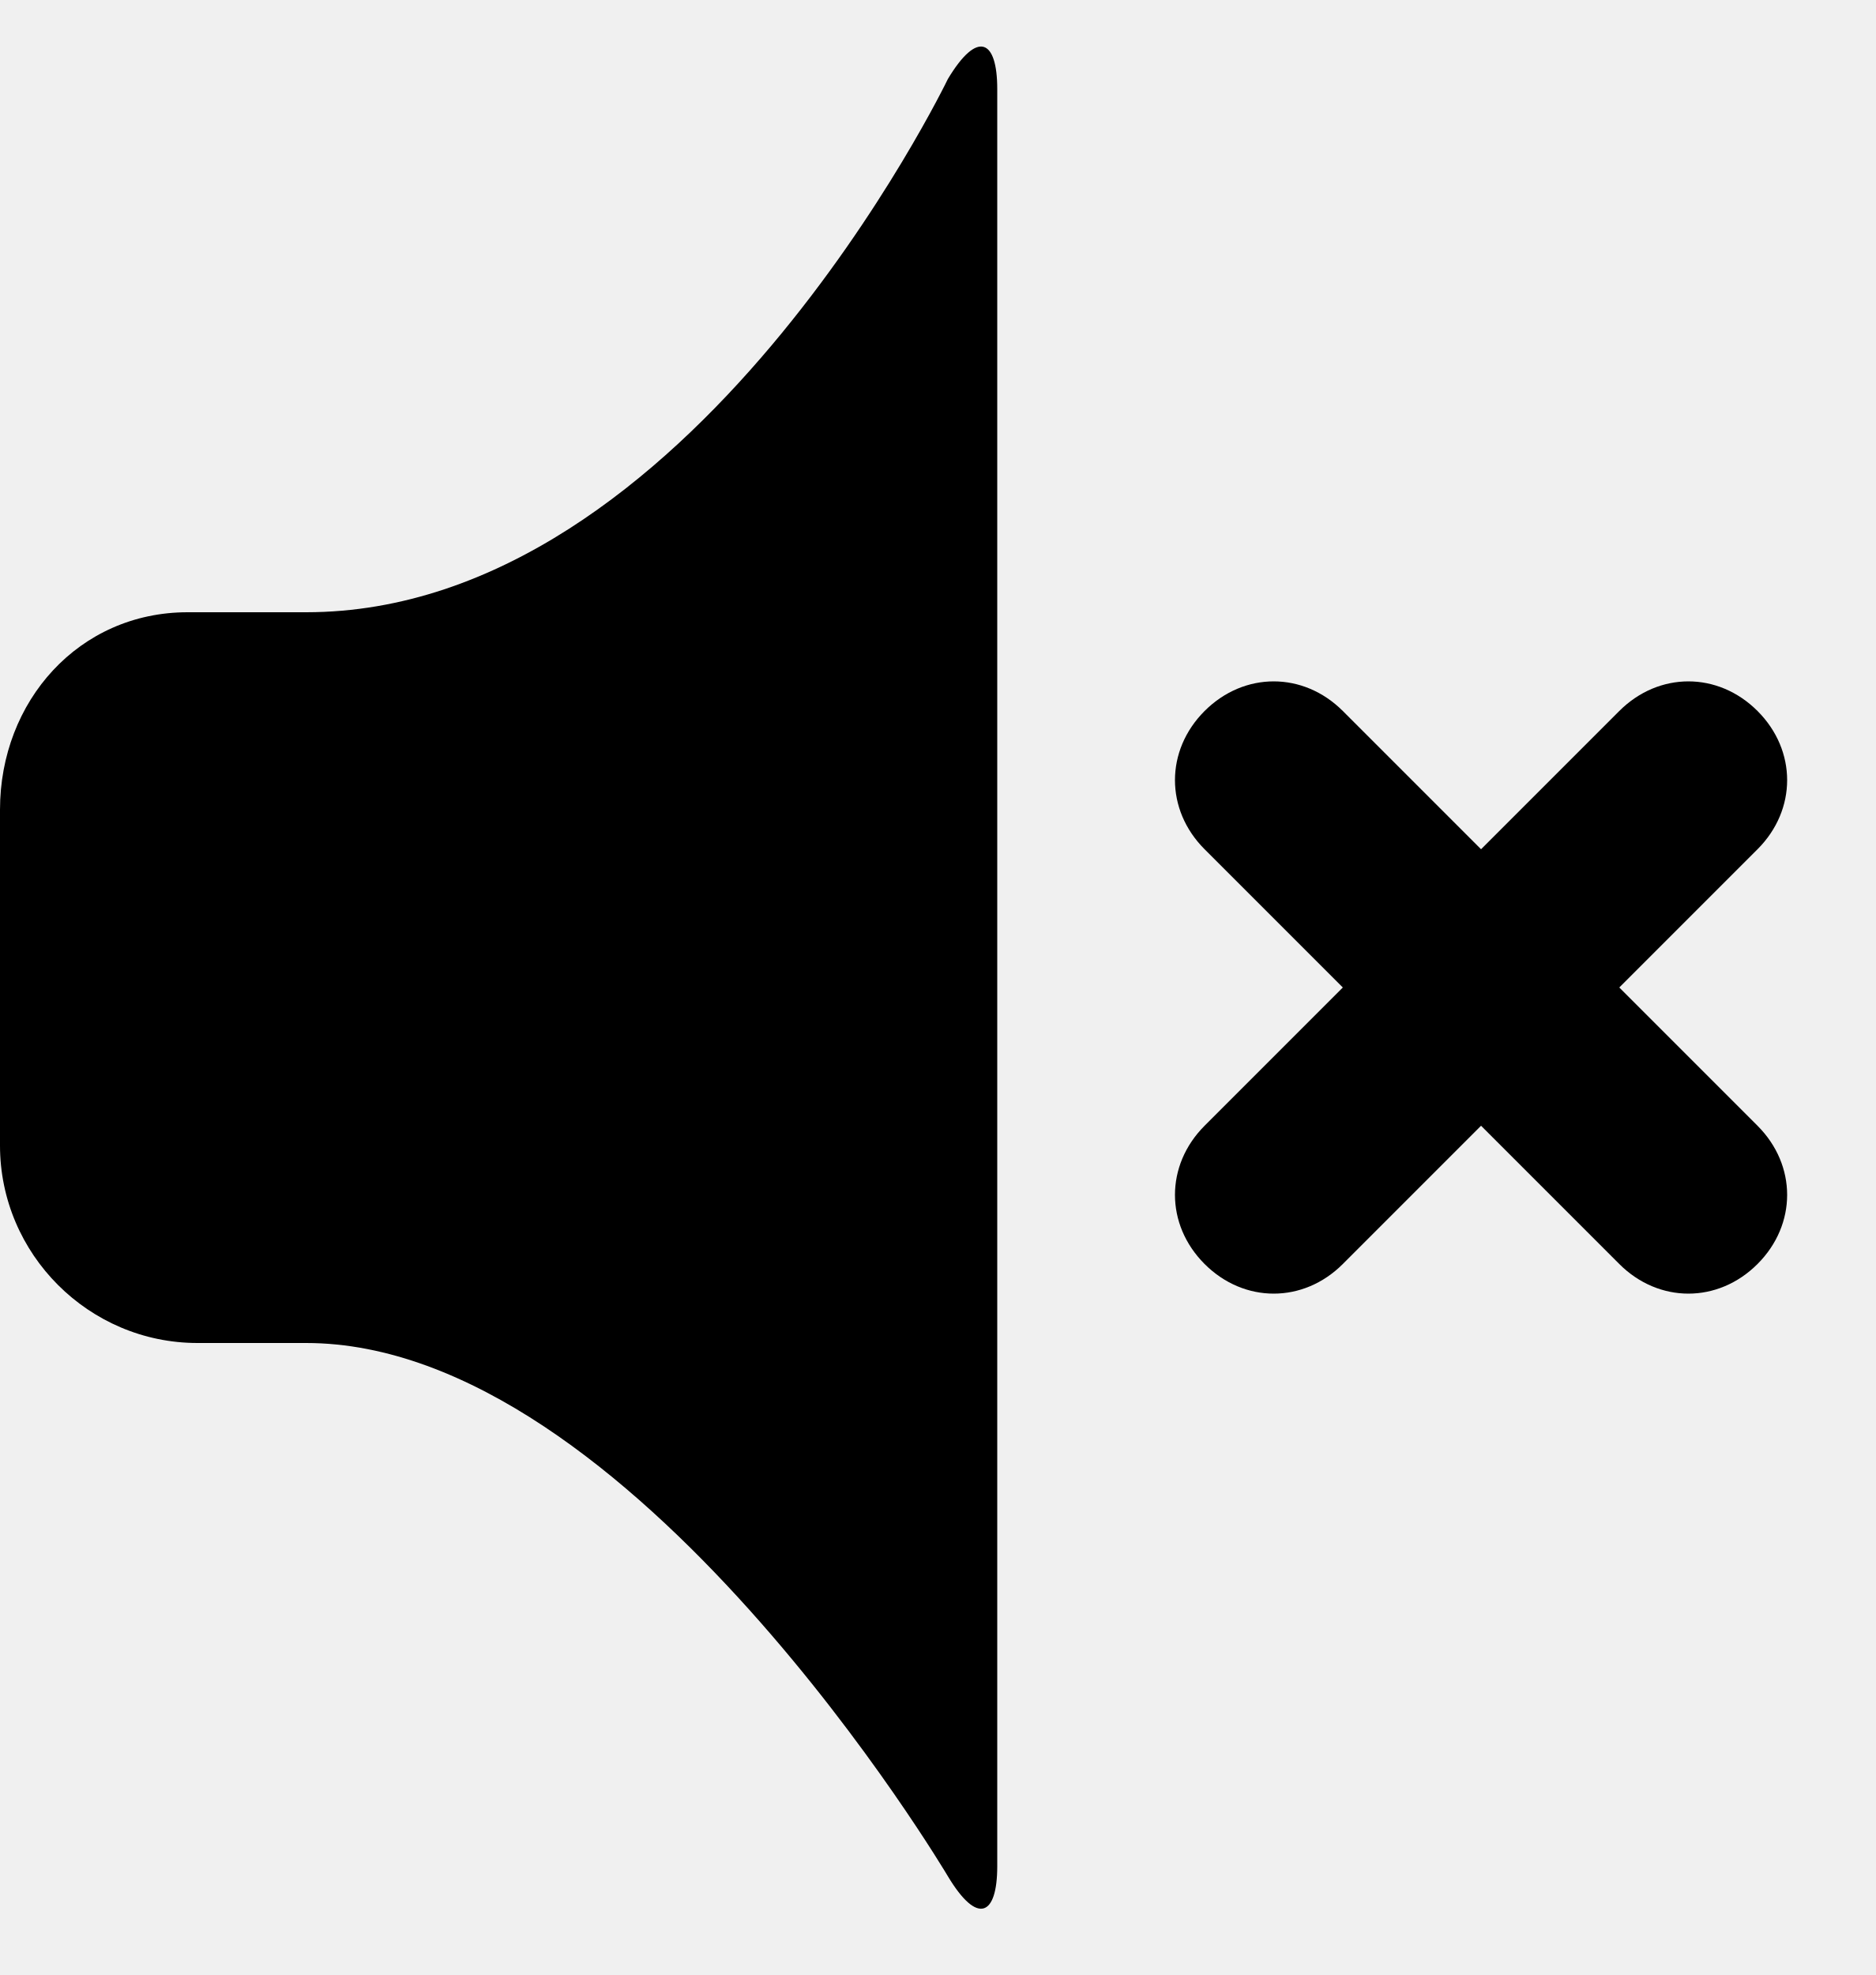
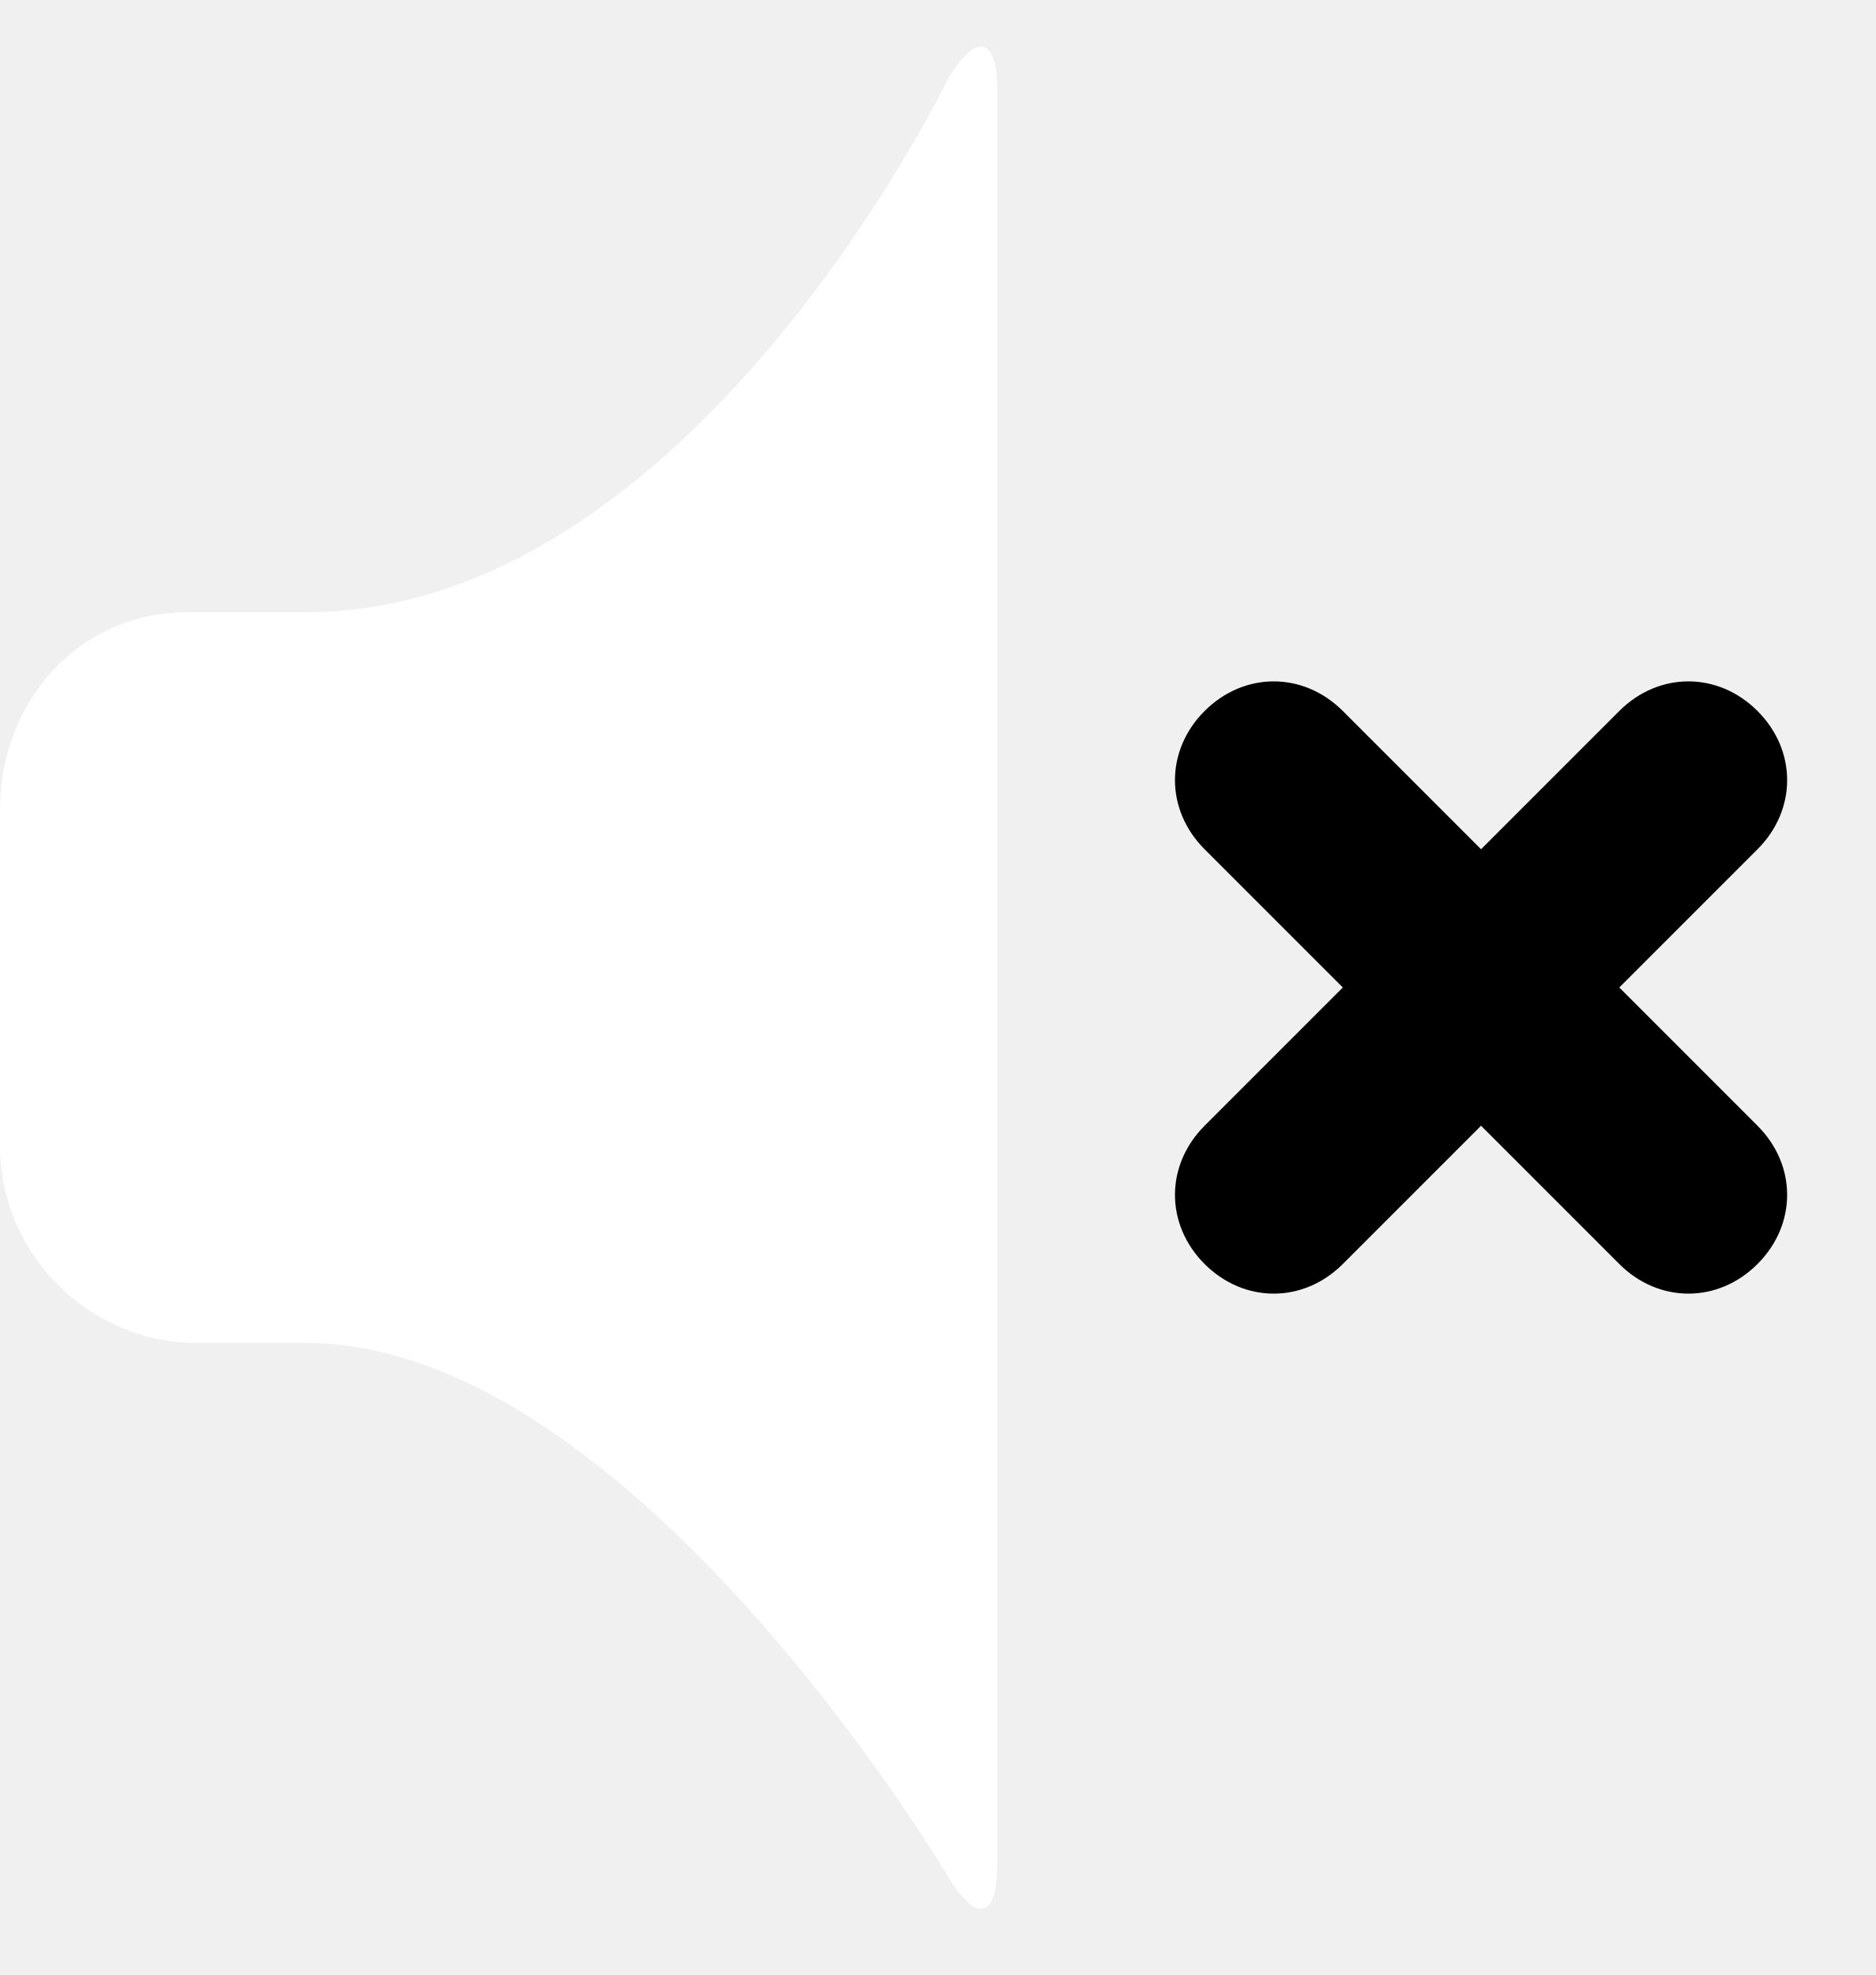
<svg xmlns="http://www.w3.org/2000/svg" viewBox="-411 288.3 19 20">
+   <style>.st0{fill:#fff}</style>
  <path class="st0" d="M-411 296.5c0-1.1.8-2 1.9-2h1.2c3.9 0 6.5-5.4 6.5-5.4.3-.5.5-.4.5.1v18c0 .5-.2.6-.5.1 0 0-3.2-5.4-6.5-5.4h-1.1c-1.1 0-2-.9-2-2v-3.4z" />
  <path class="st1" d="M-397.4 298.3l-1.4 1.4c-.4.4-.4 1 0 1.4.4.4 1 .4 1.4 0l1.4-1.4 1.4 1.4c.4.4 1 .4 1.4 0 .4-.4.4-1 0-1.4l-1.4-1.4 1.4-1.4c.4-.4.4-1 0-1.4-.4-.4-1-.4-1.4 0l-1.4 1.4-1.4-1.4c-.4-.4-1-.4-1.4 0-.4.4-.4 1 0 1.4l1.4 1.4z" />
</svg>
